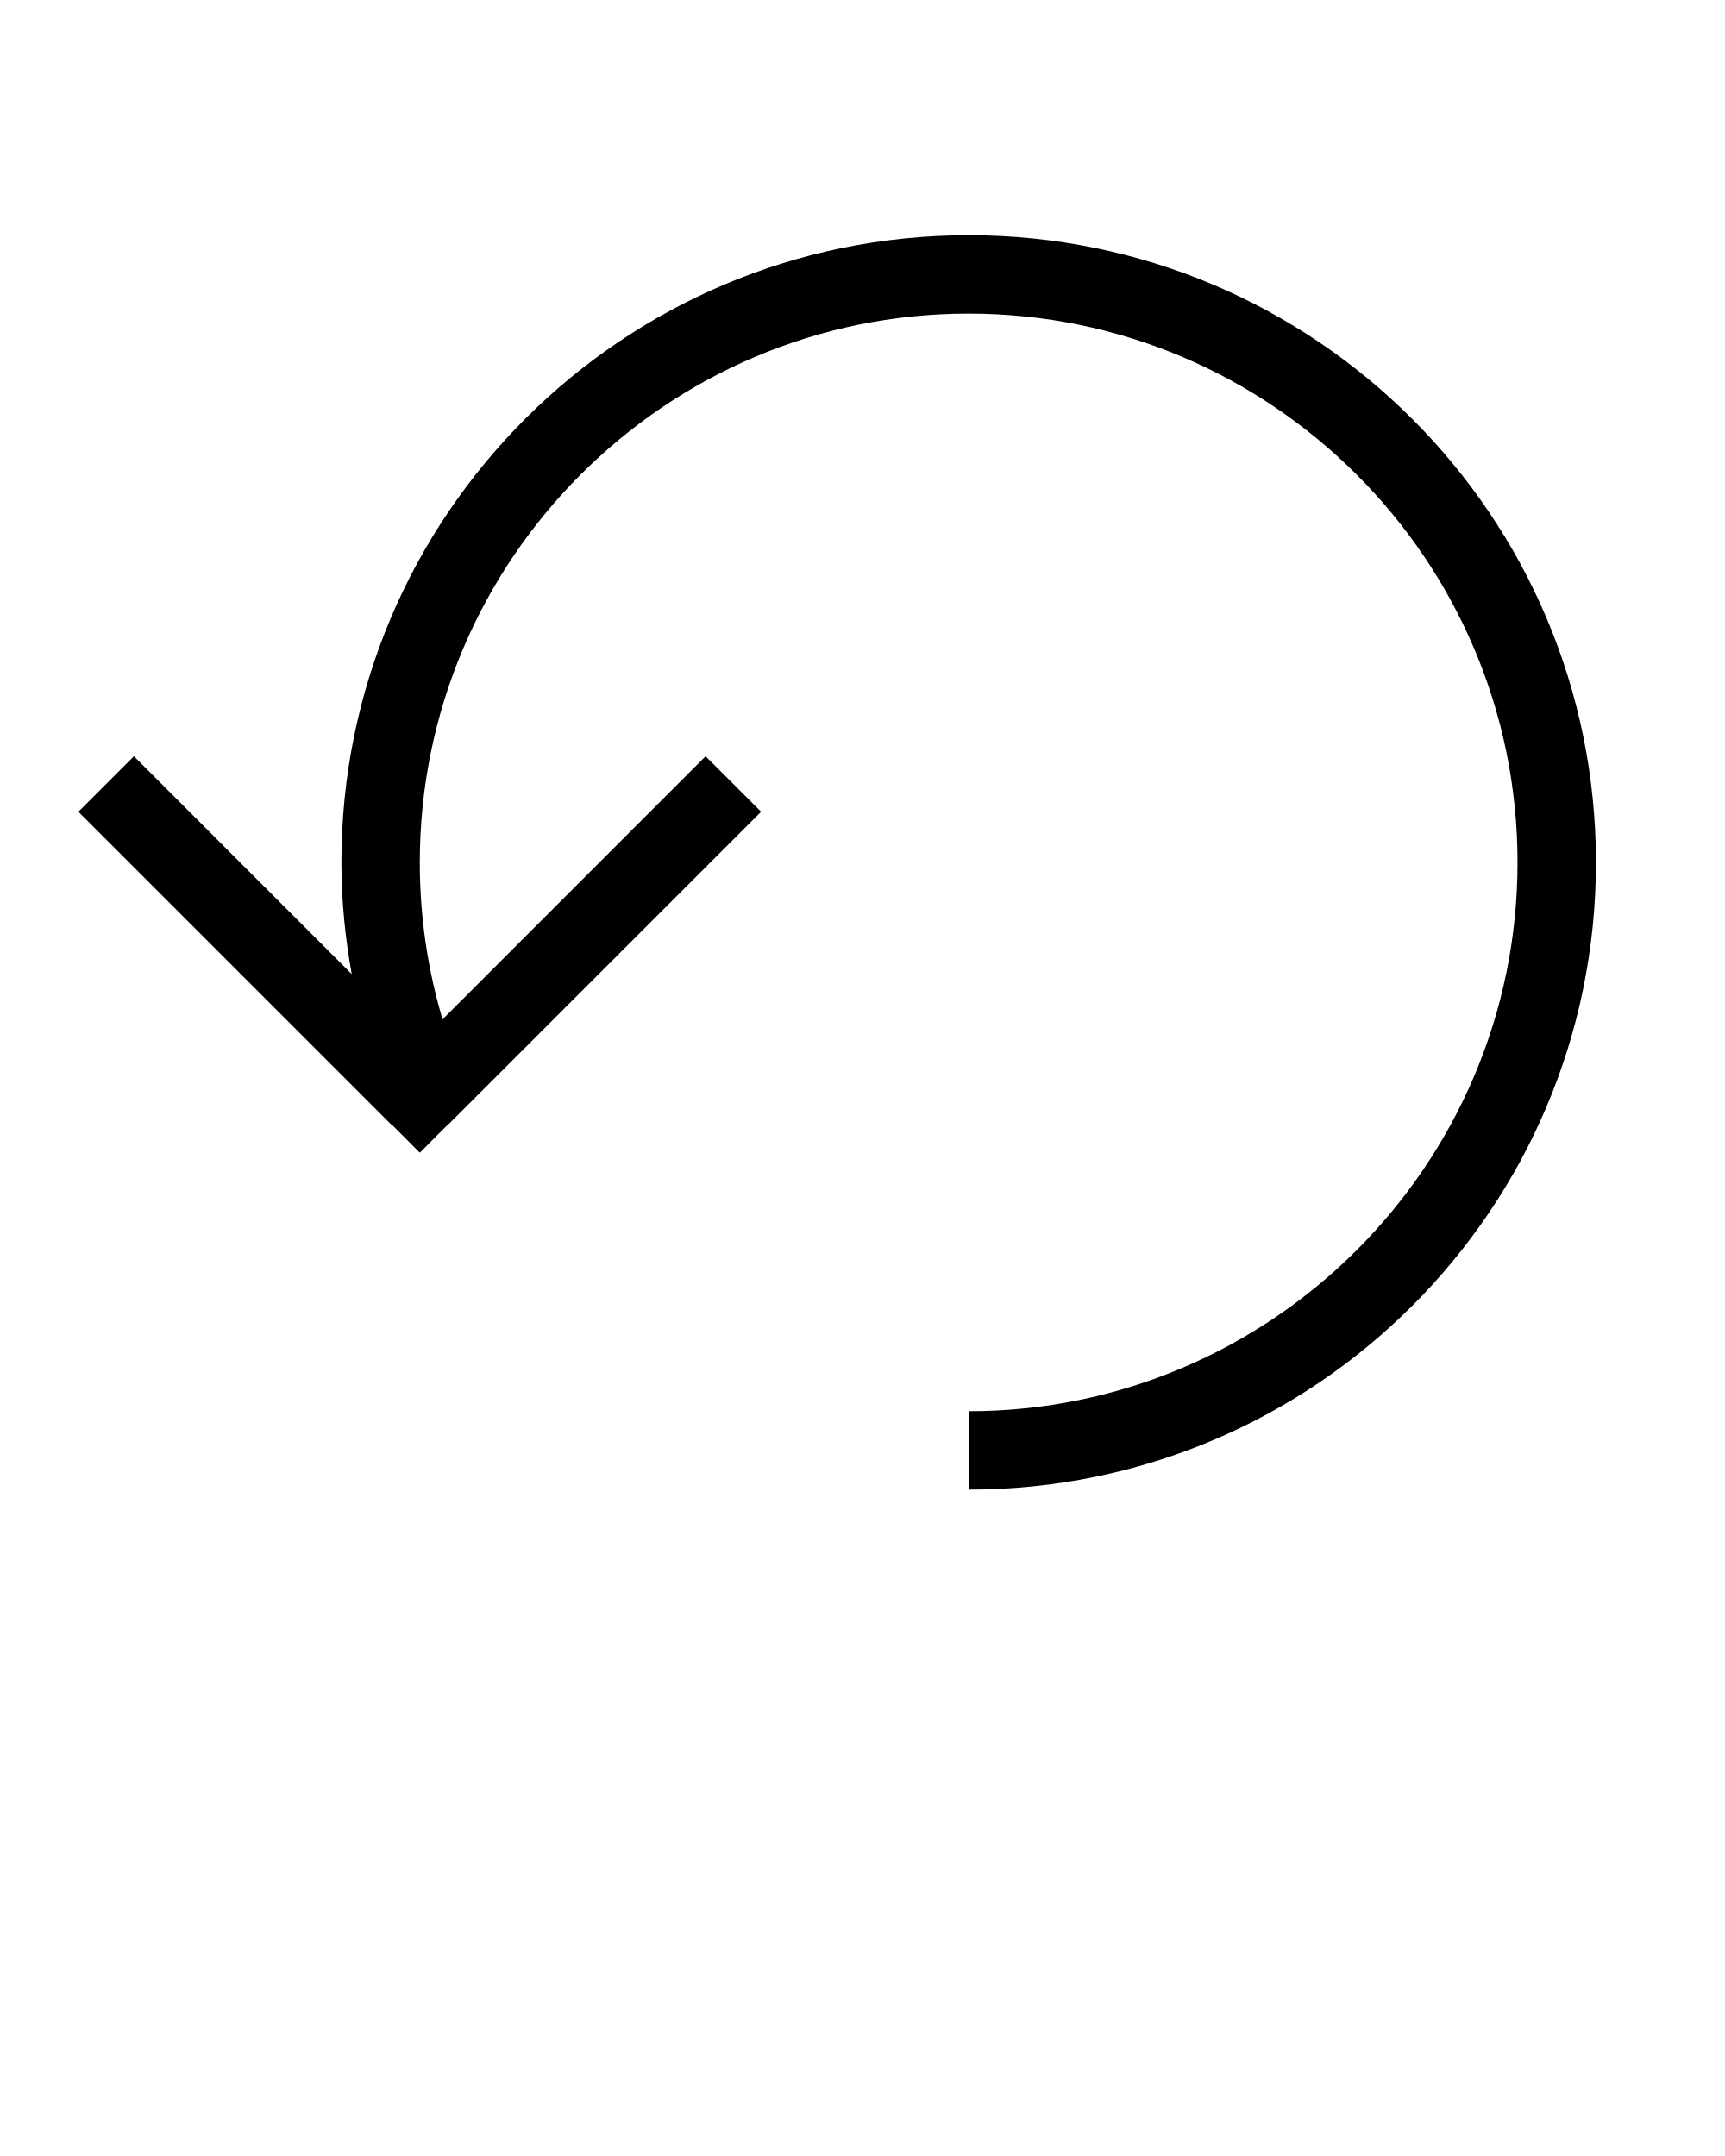
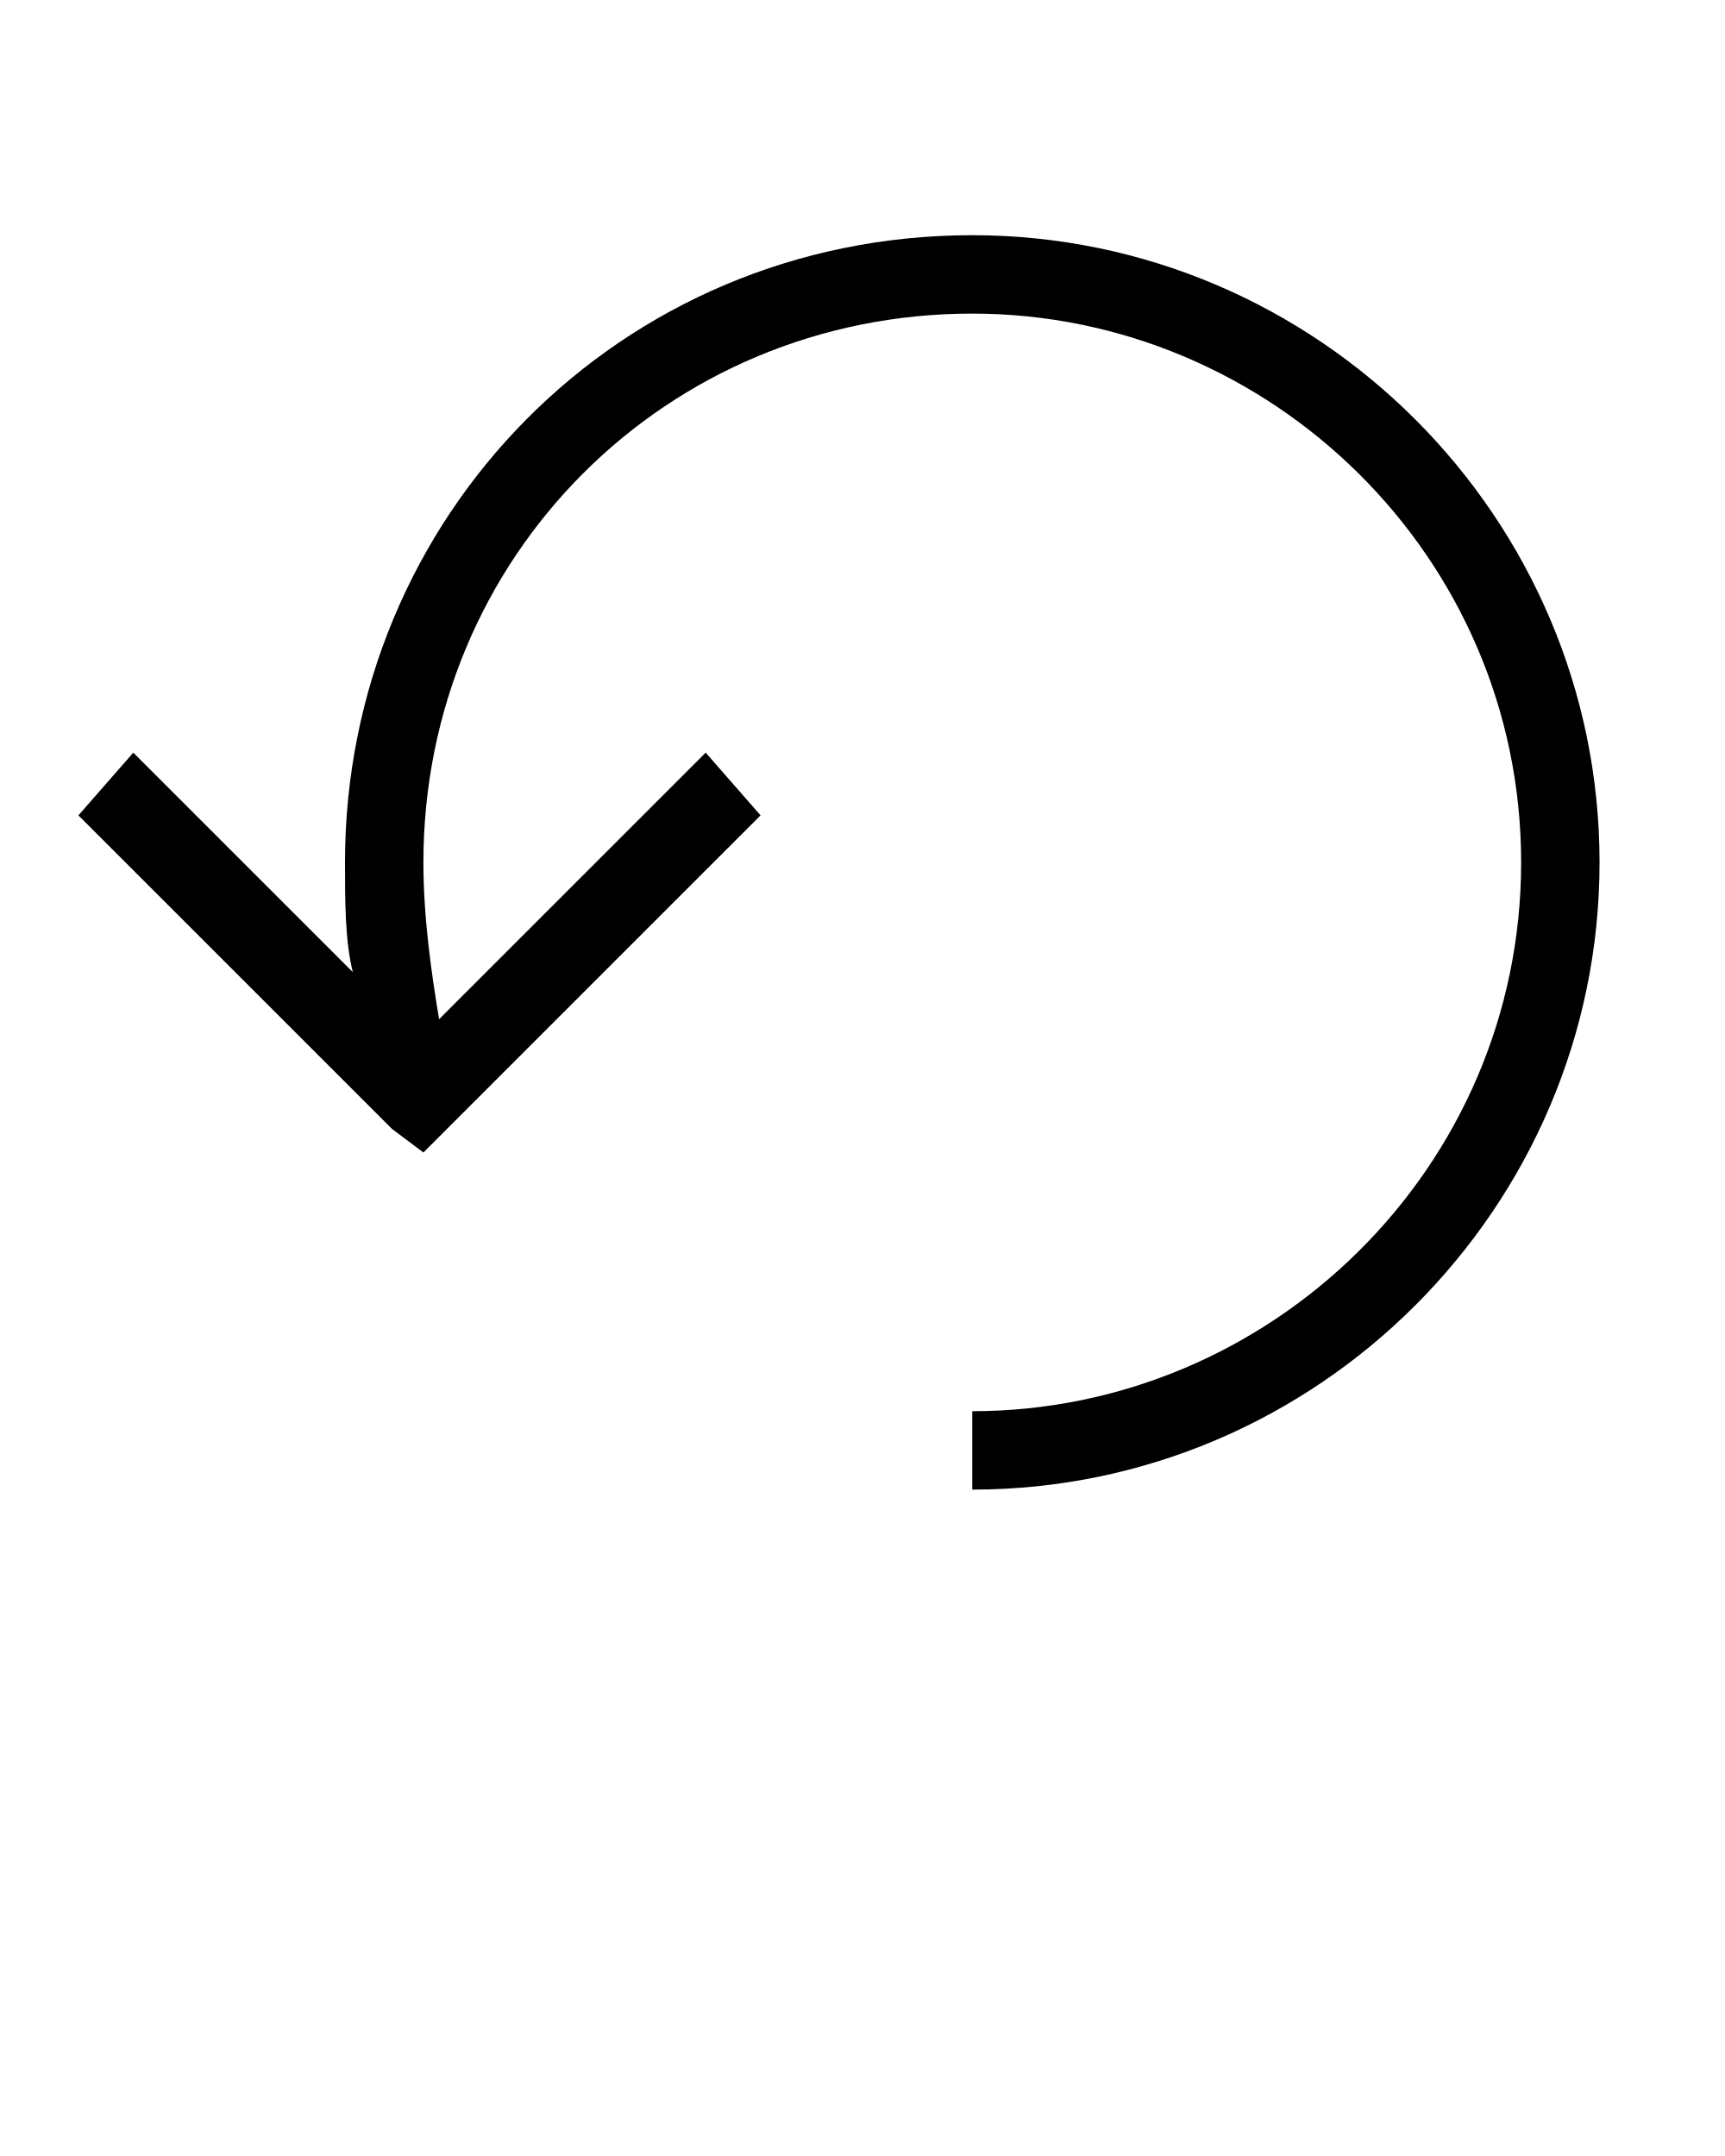
- <svg xmlns="http://www.w3.org/2000/svg" viewBox="0 0 22 27.5" version="1.1" x="0px" y="0px">
-   <g stroke="none" stroke-width="1" fill="none" fill-rule="evenodd">
-     <g fill="#000000">
-       <path d="M12.354,3 C7.936,3 4.354,6.582 4.354,11 C4.354,11.487 4.402,11.962 4.486,12.425 L1.708,9.646 L1,10.354 L5,14.354 L5.003,14.351 L5.354,14.703 L5.705,14.351 L5.707,14.354 L9.707,10.354 L8.999,9.646 L5.644,13.002 C5.452,12.356 5.354,11.685 5.354,11 C5.354,7.14 8.493,4 12.354,4 C16.213,4 19.354,7.14 19.354,11 C19.354,14.86 16.213,18 12.354,18 L12.354,19 C16.771,19 20.354,15.418 20.354,11 C20.354,6.582 16.771,3 12.354,3" />
+ <svg xmlns="http://www.w3.org/2000/svg" viewBox="0 0 22 27.5" x="0" y="0" version="1">
+   <g style="fill-rule:evenodd;fill:none;stroke-width:1;stroke:none">
+     <g fill="#000">
+       <path d="M12.4 3C7.9 3 4.4 6.6 4.4 11 4.4 11.5 4.4 12 4.5 12.4L1.7 9.6 1 10.4 5 14.4 5 14.4 5.4 14.7 5.7 14.4 5.7 14.4 9.7 10.4 9 9.6 5.6 13C5.5 12.4 5.4 11.7 5.4 11 5.4 7.1 8.5 4 12.4 4 16.2 4 19.4 7.1 19.4 11 19.4 14.9 16.2 18 12.4 18L12.4 19C16.8 19 20.4 15.4 20.4 11 20.4 6.6 16.8 3 12.4 3" />
    </g>
  </g>
-   <text x="0" y="37" fill="#000000" font-size="5px" font-weight="bold" font-family="'Helvetica Neue', Helvetica, Arial-Unicode, Arial, Sans-serif">Created by Kevin White</text>
-   <text x="0" y="42" fill="#000000" font-size="5px" font-weight="bold" font-family="'Helvetica Neue', Helvetica, Arial-Unicode, Arial, Sans-serif">from the Noun Project</text>
</svg>
